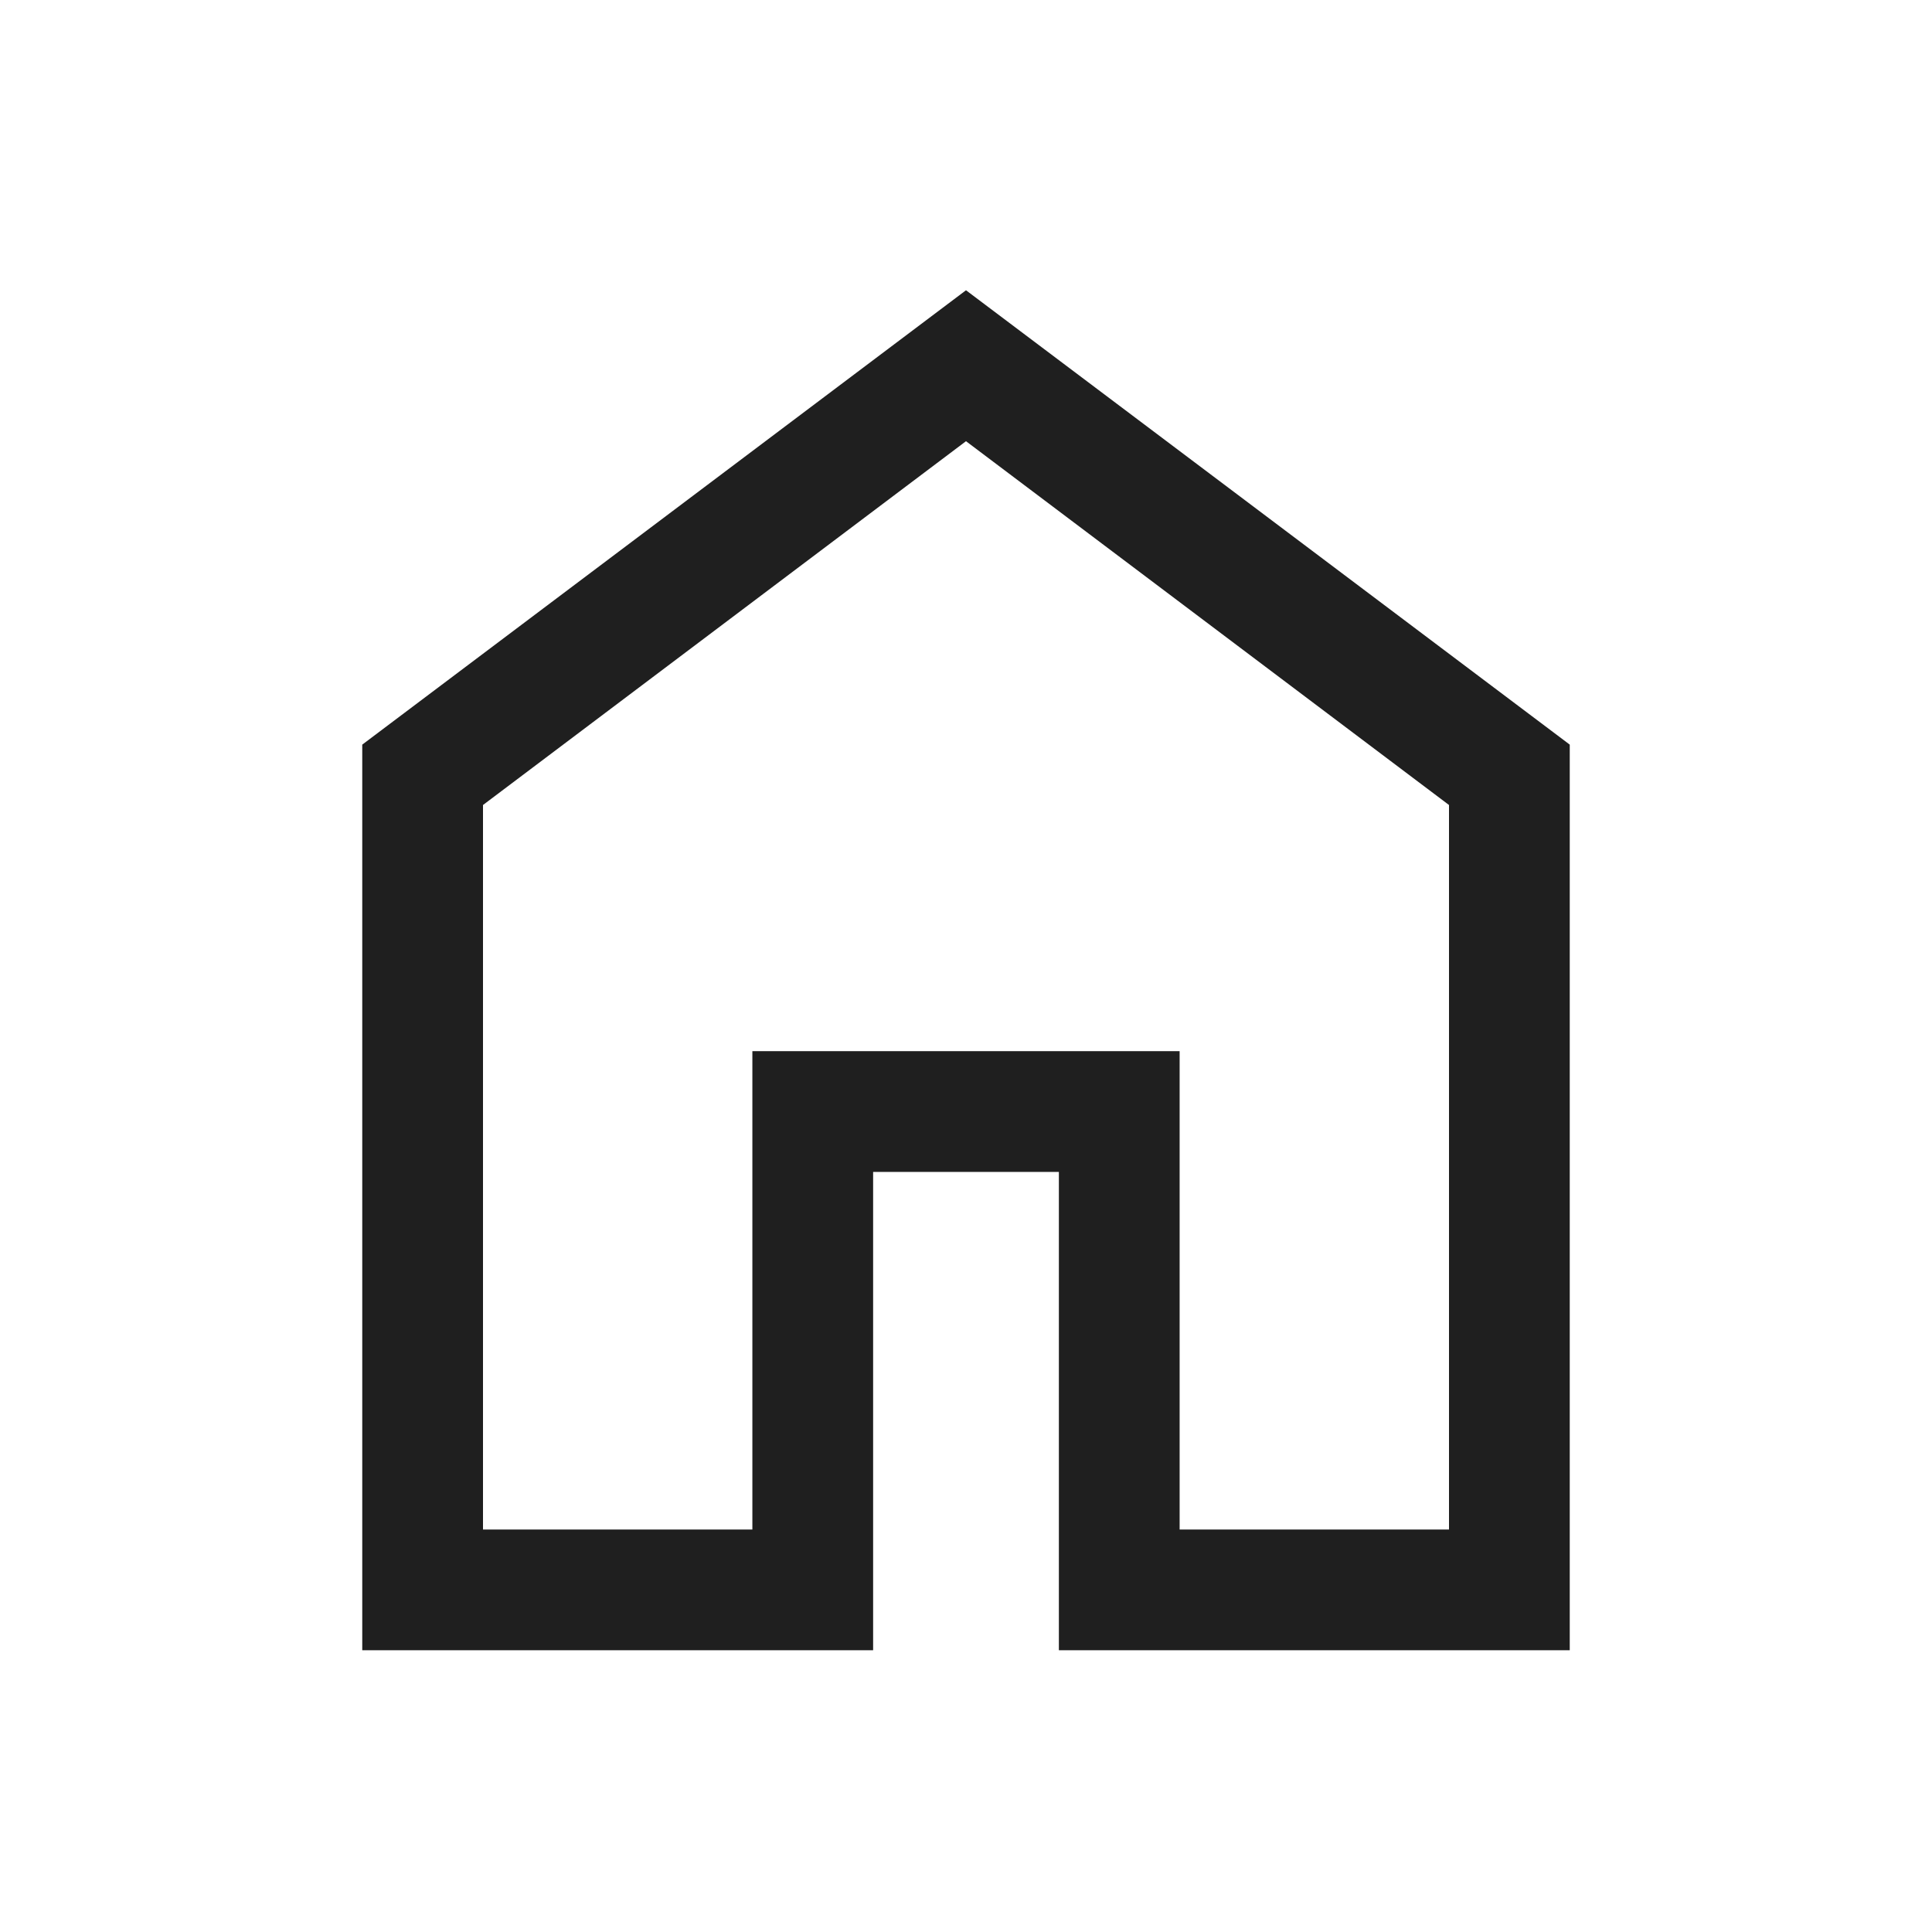
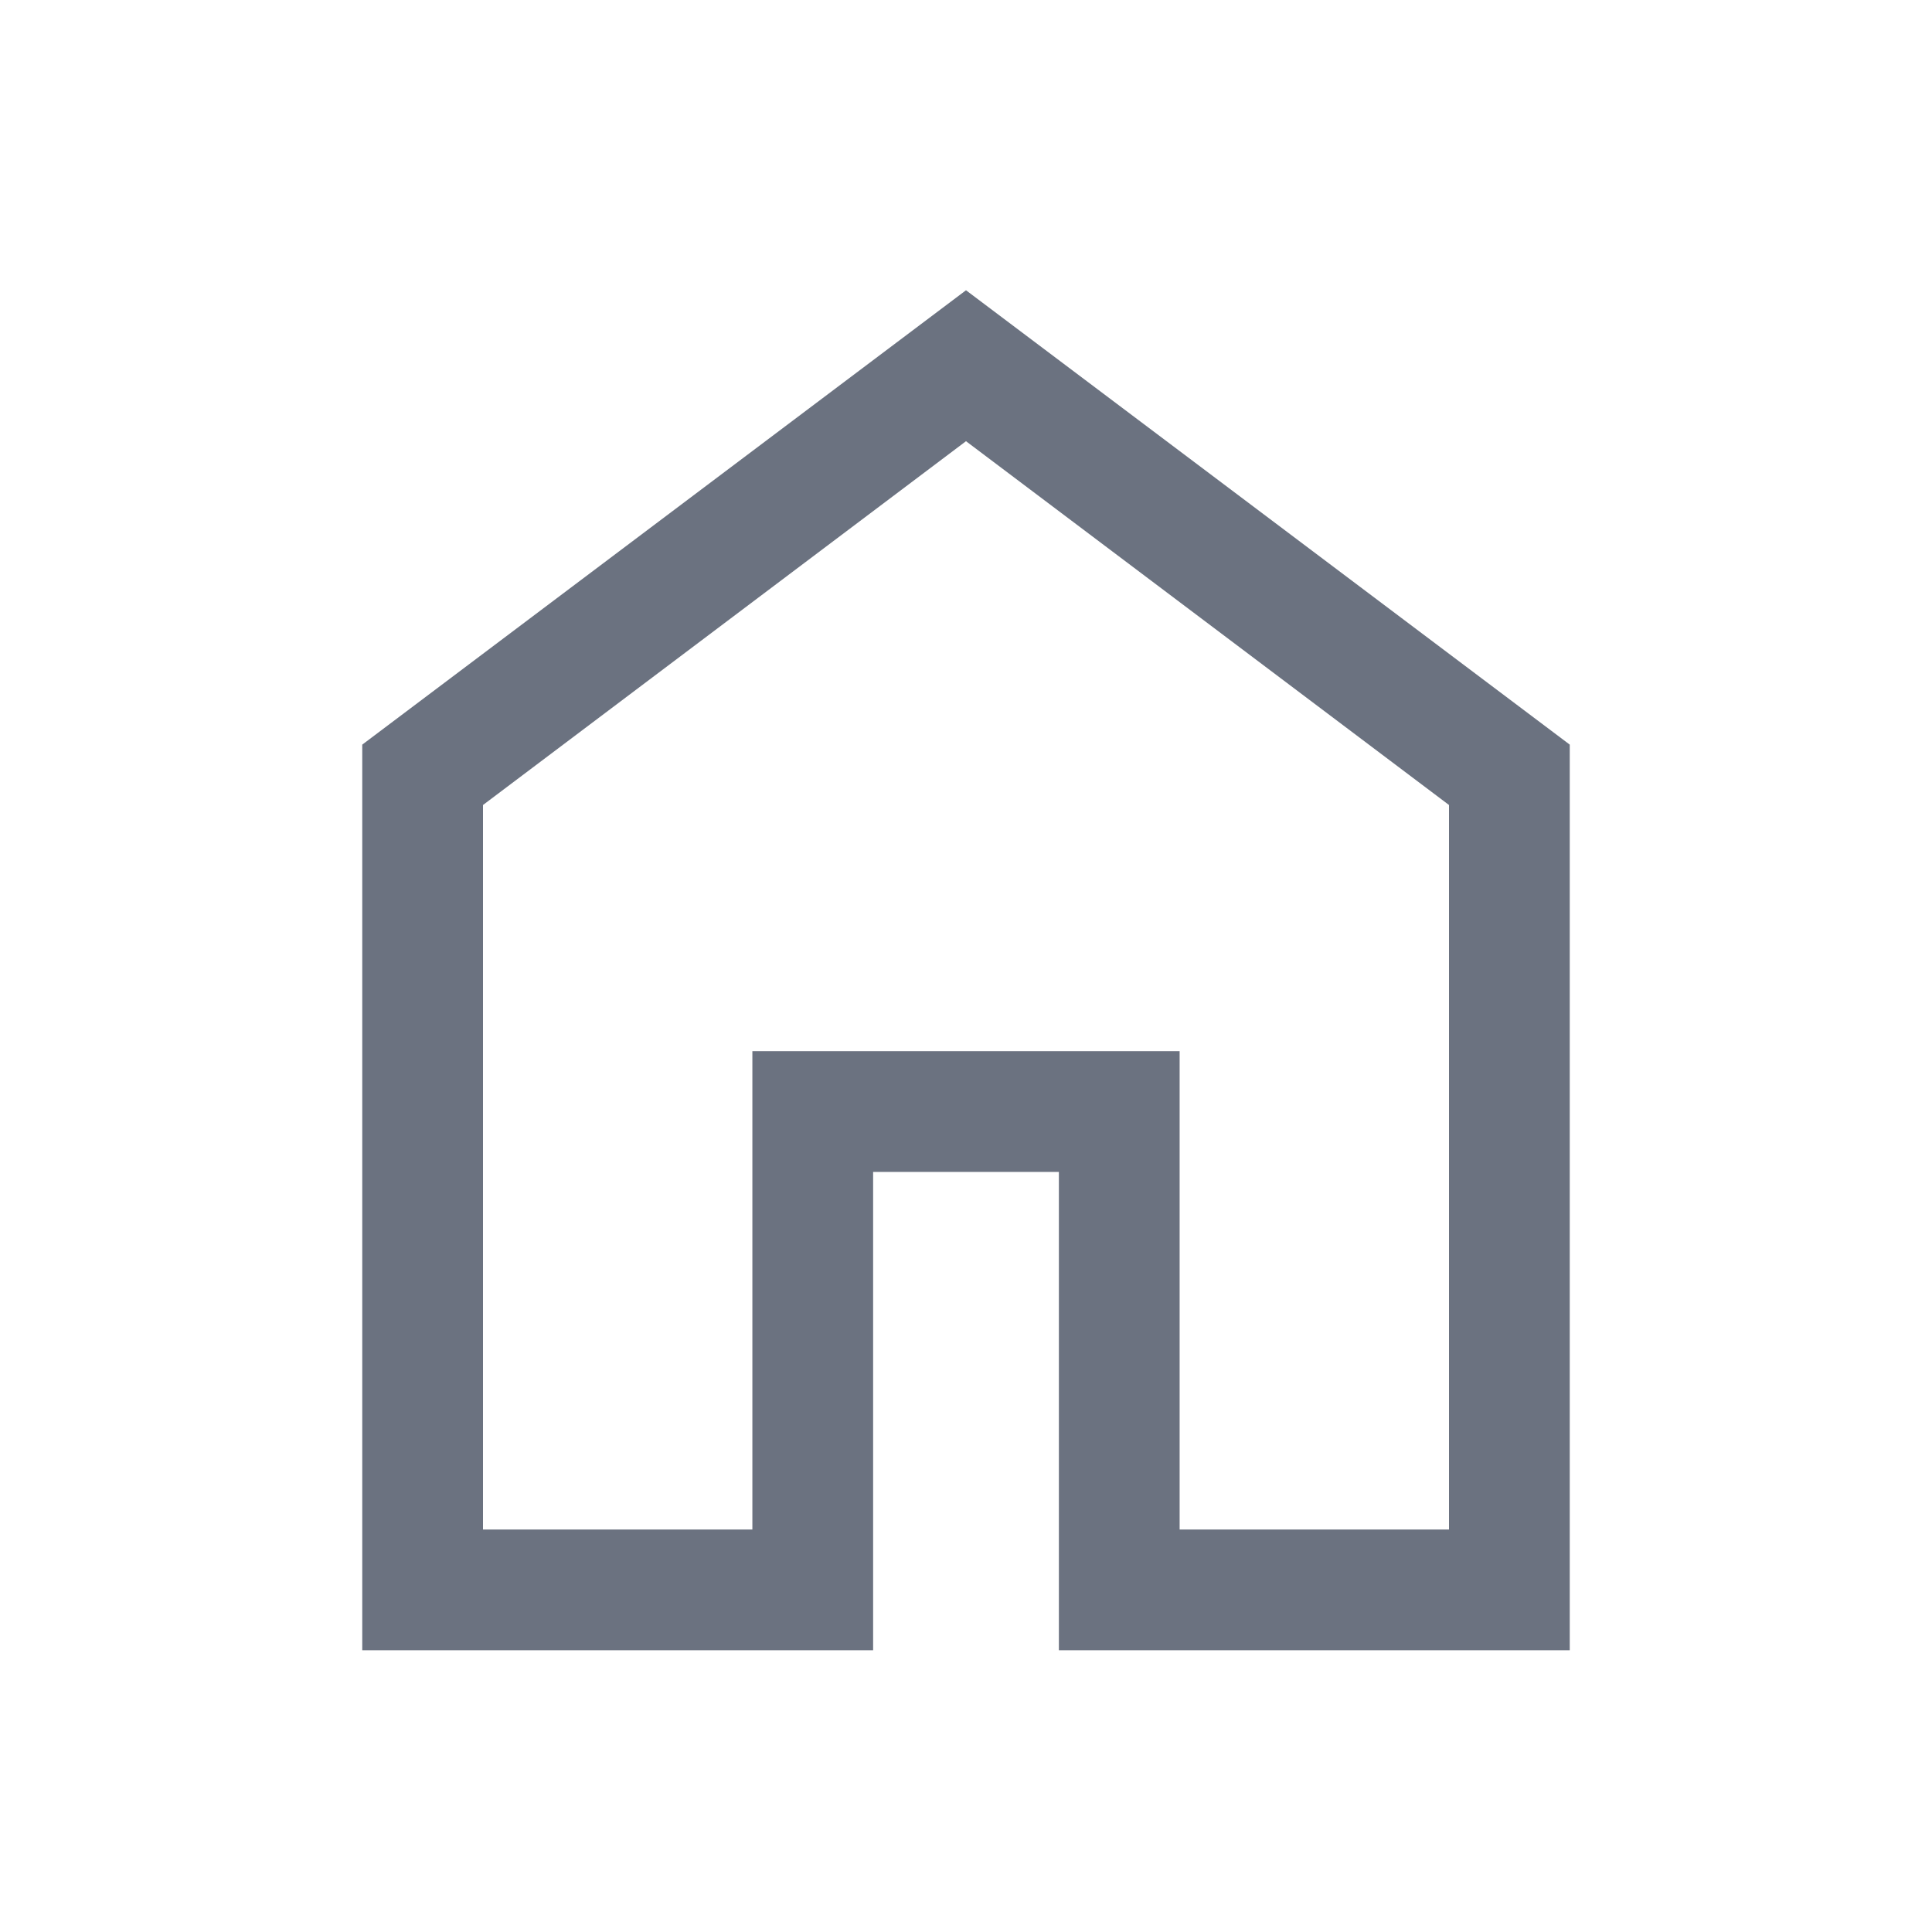
- <svg xmlns="http://www.w3.org/2000/svg" height="24px" viewBox="0 -960 960 960" width="24px" fill="#1f1f1f">
+ <svg xmlns="http://www.w3.org/2000/svg" height="24px" viewBox="0 -960 960 960" width="24px" fill="#6B7280">
  <path d="M240-200h133.85v-237.69h212.3V-200H720v-360L480-740.77 240-560v360Zm-60 60v-450l300-225.77L780-590v450H526.15v-237.69h-92.3V-140H180Zm300-330.38Z" />
</svg>
